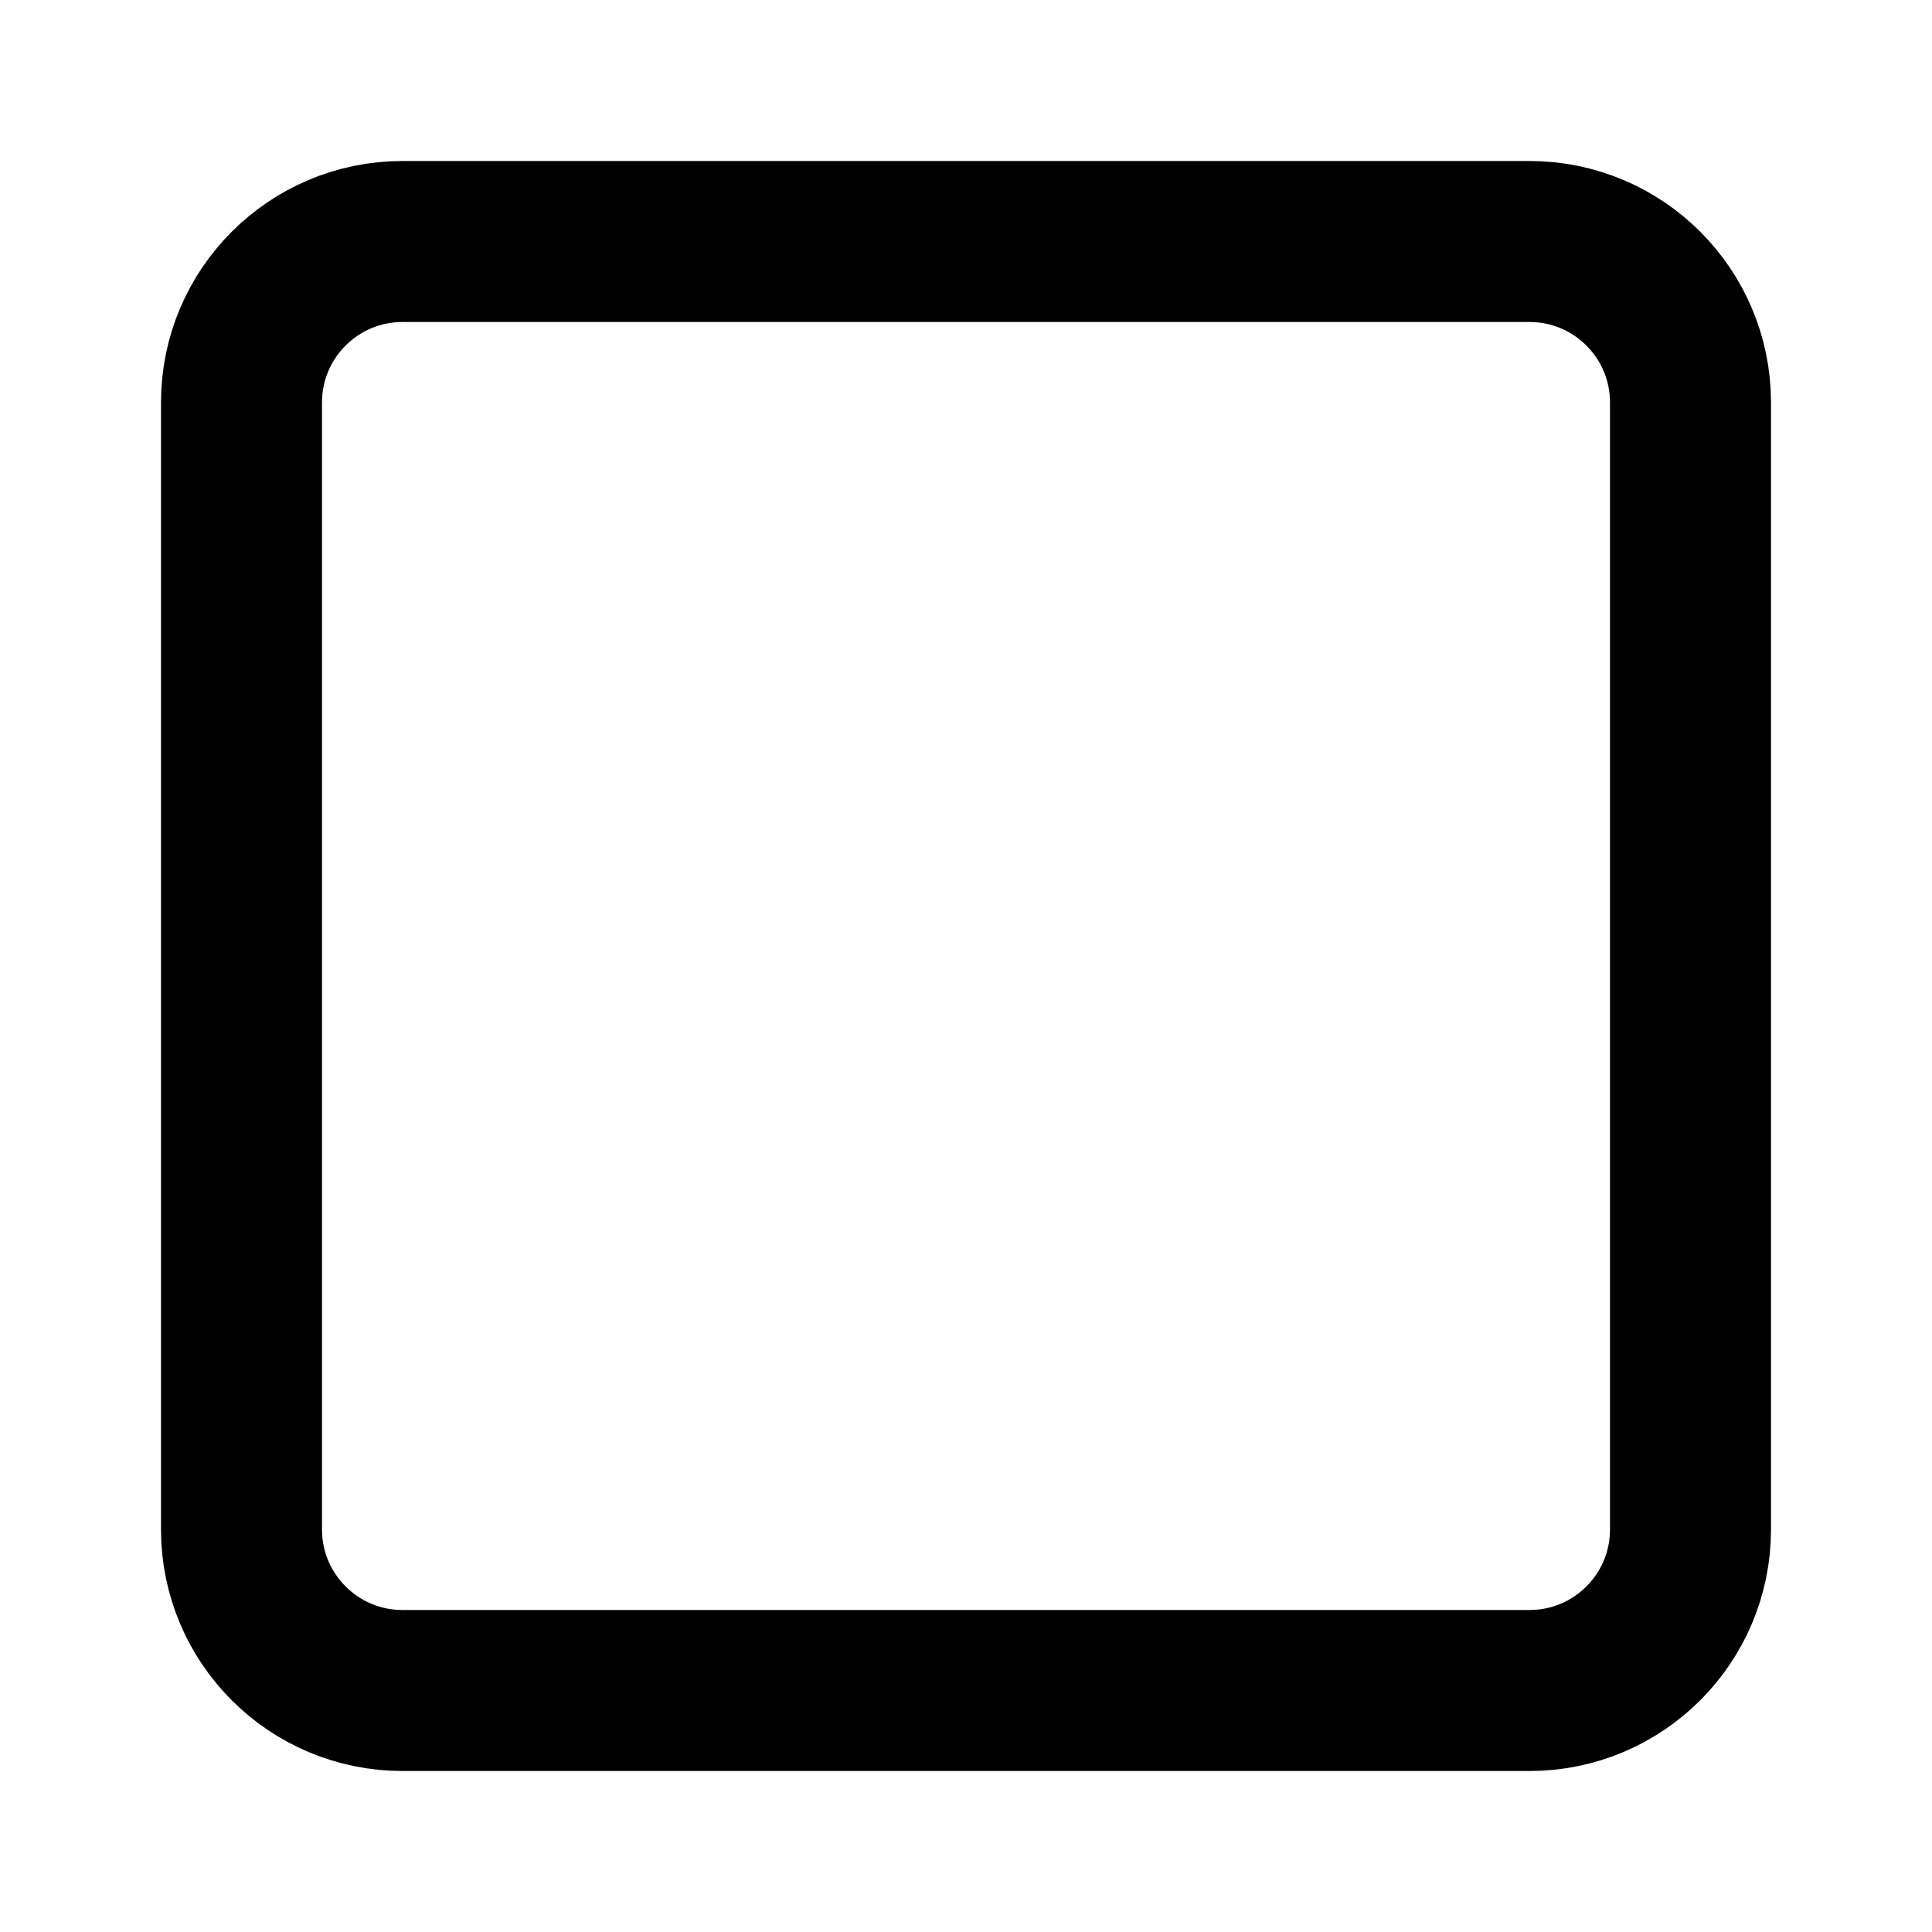
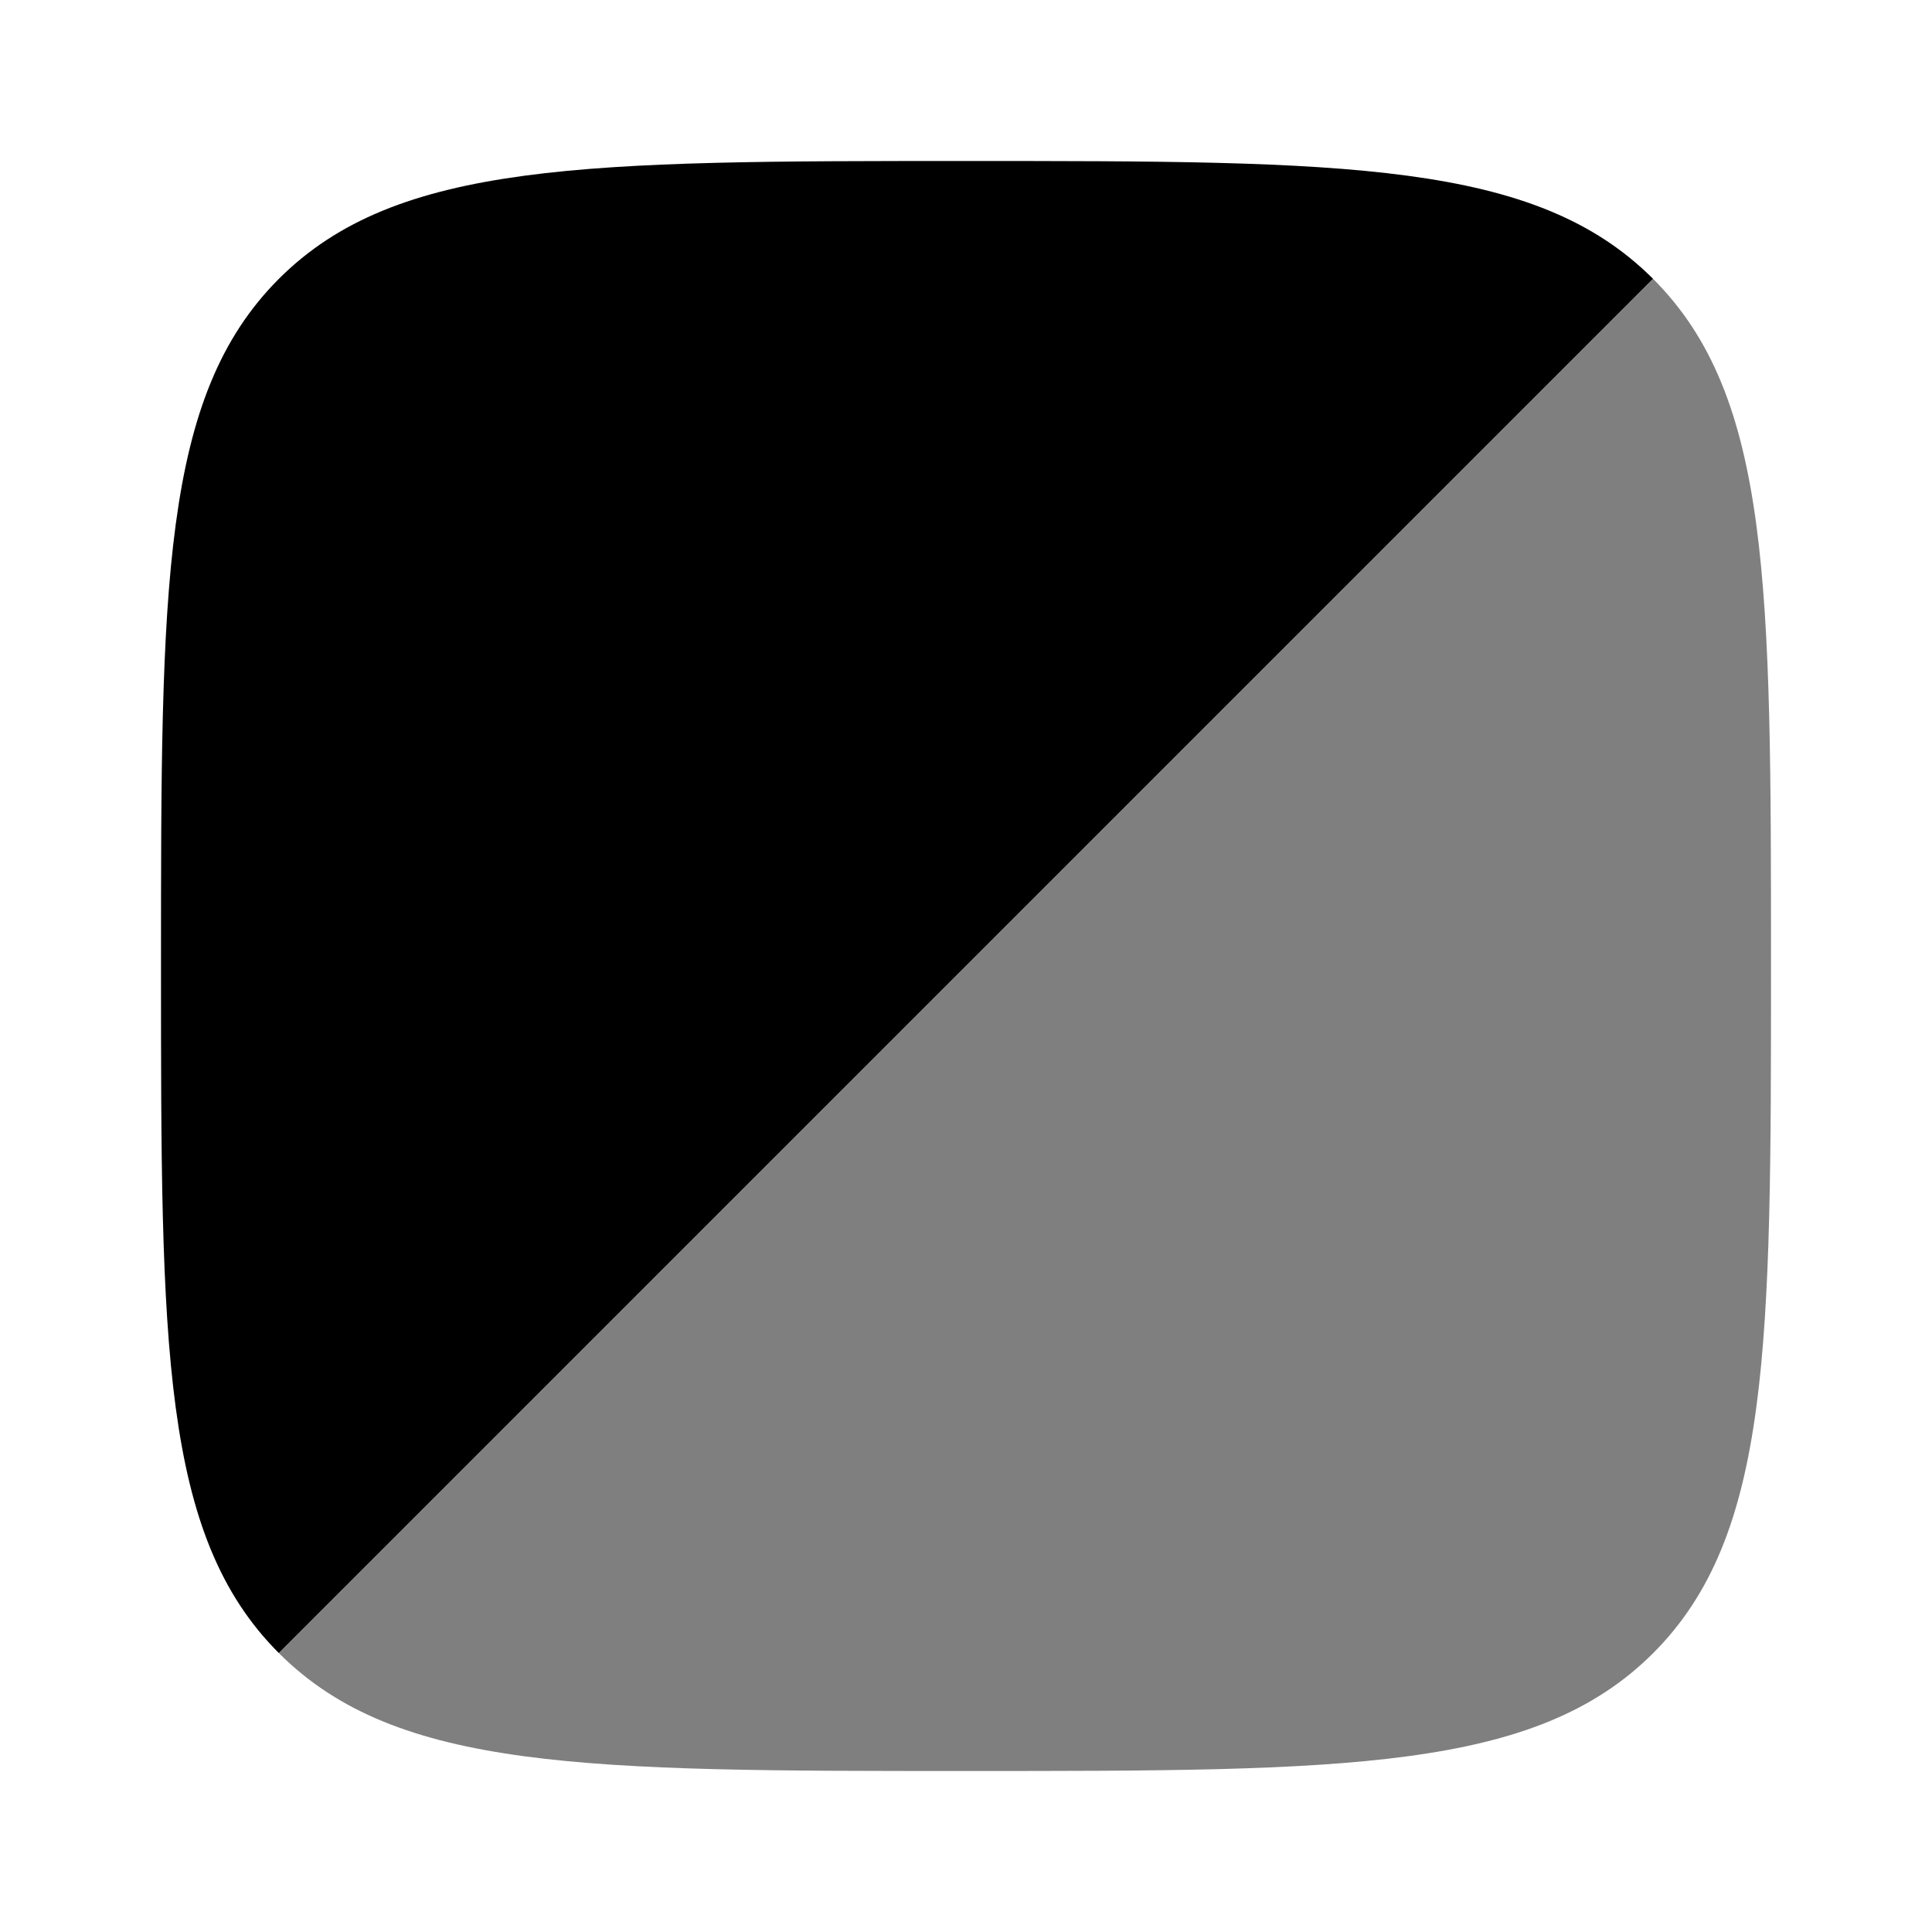
- <svg xmlns="http://www.w3.org/2000/svg" width="24" height="24" viewBox="0 0 24 24" fill="none" stroke="currentColor" stroke-width="2" stroke-linecap="round" stroke-linejoin="round">
-   <rect width="18" height="18" x="3" y="3" rx="2" />
+ <svg xmlns="http://www.w3.org/2000/svg" width="24" height="24" viewBox="0 0 24 24">
+   <g fill="currentColor">
+     <path fill-rule="evenodd" d="M3.464 3.464C2 4.929 2 7.286 2 12C2 16.714 2 19.071 3.464 20.535L20.535 3.464C19.071 2 16.714 2 12 2C7.286 2 4.929 2 3.464 3.464Z" clip-rule="evenodd" />
+     <path d="M3.465 20.536C4.929 22 7.286 22 12 22C16.714 22 19.071 22 20.536 20.536C22 19.071 22 16.714 22 12C22 7.286 22 4.929 20.536 3.465L3.465 20.536Z" opacity=".5" />
+   </g>
</svg>
